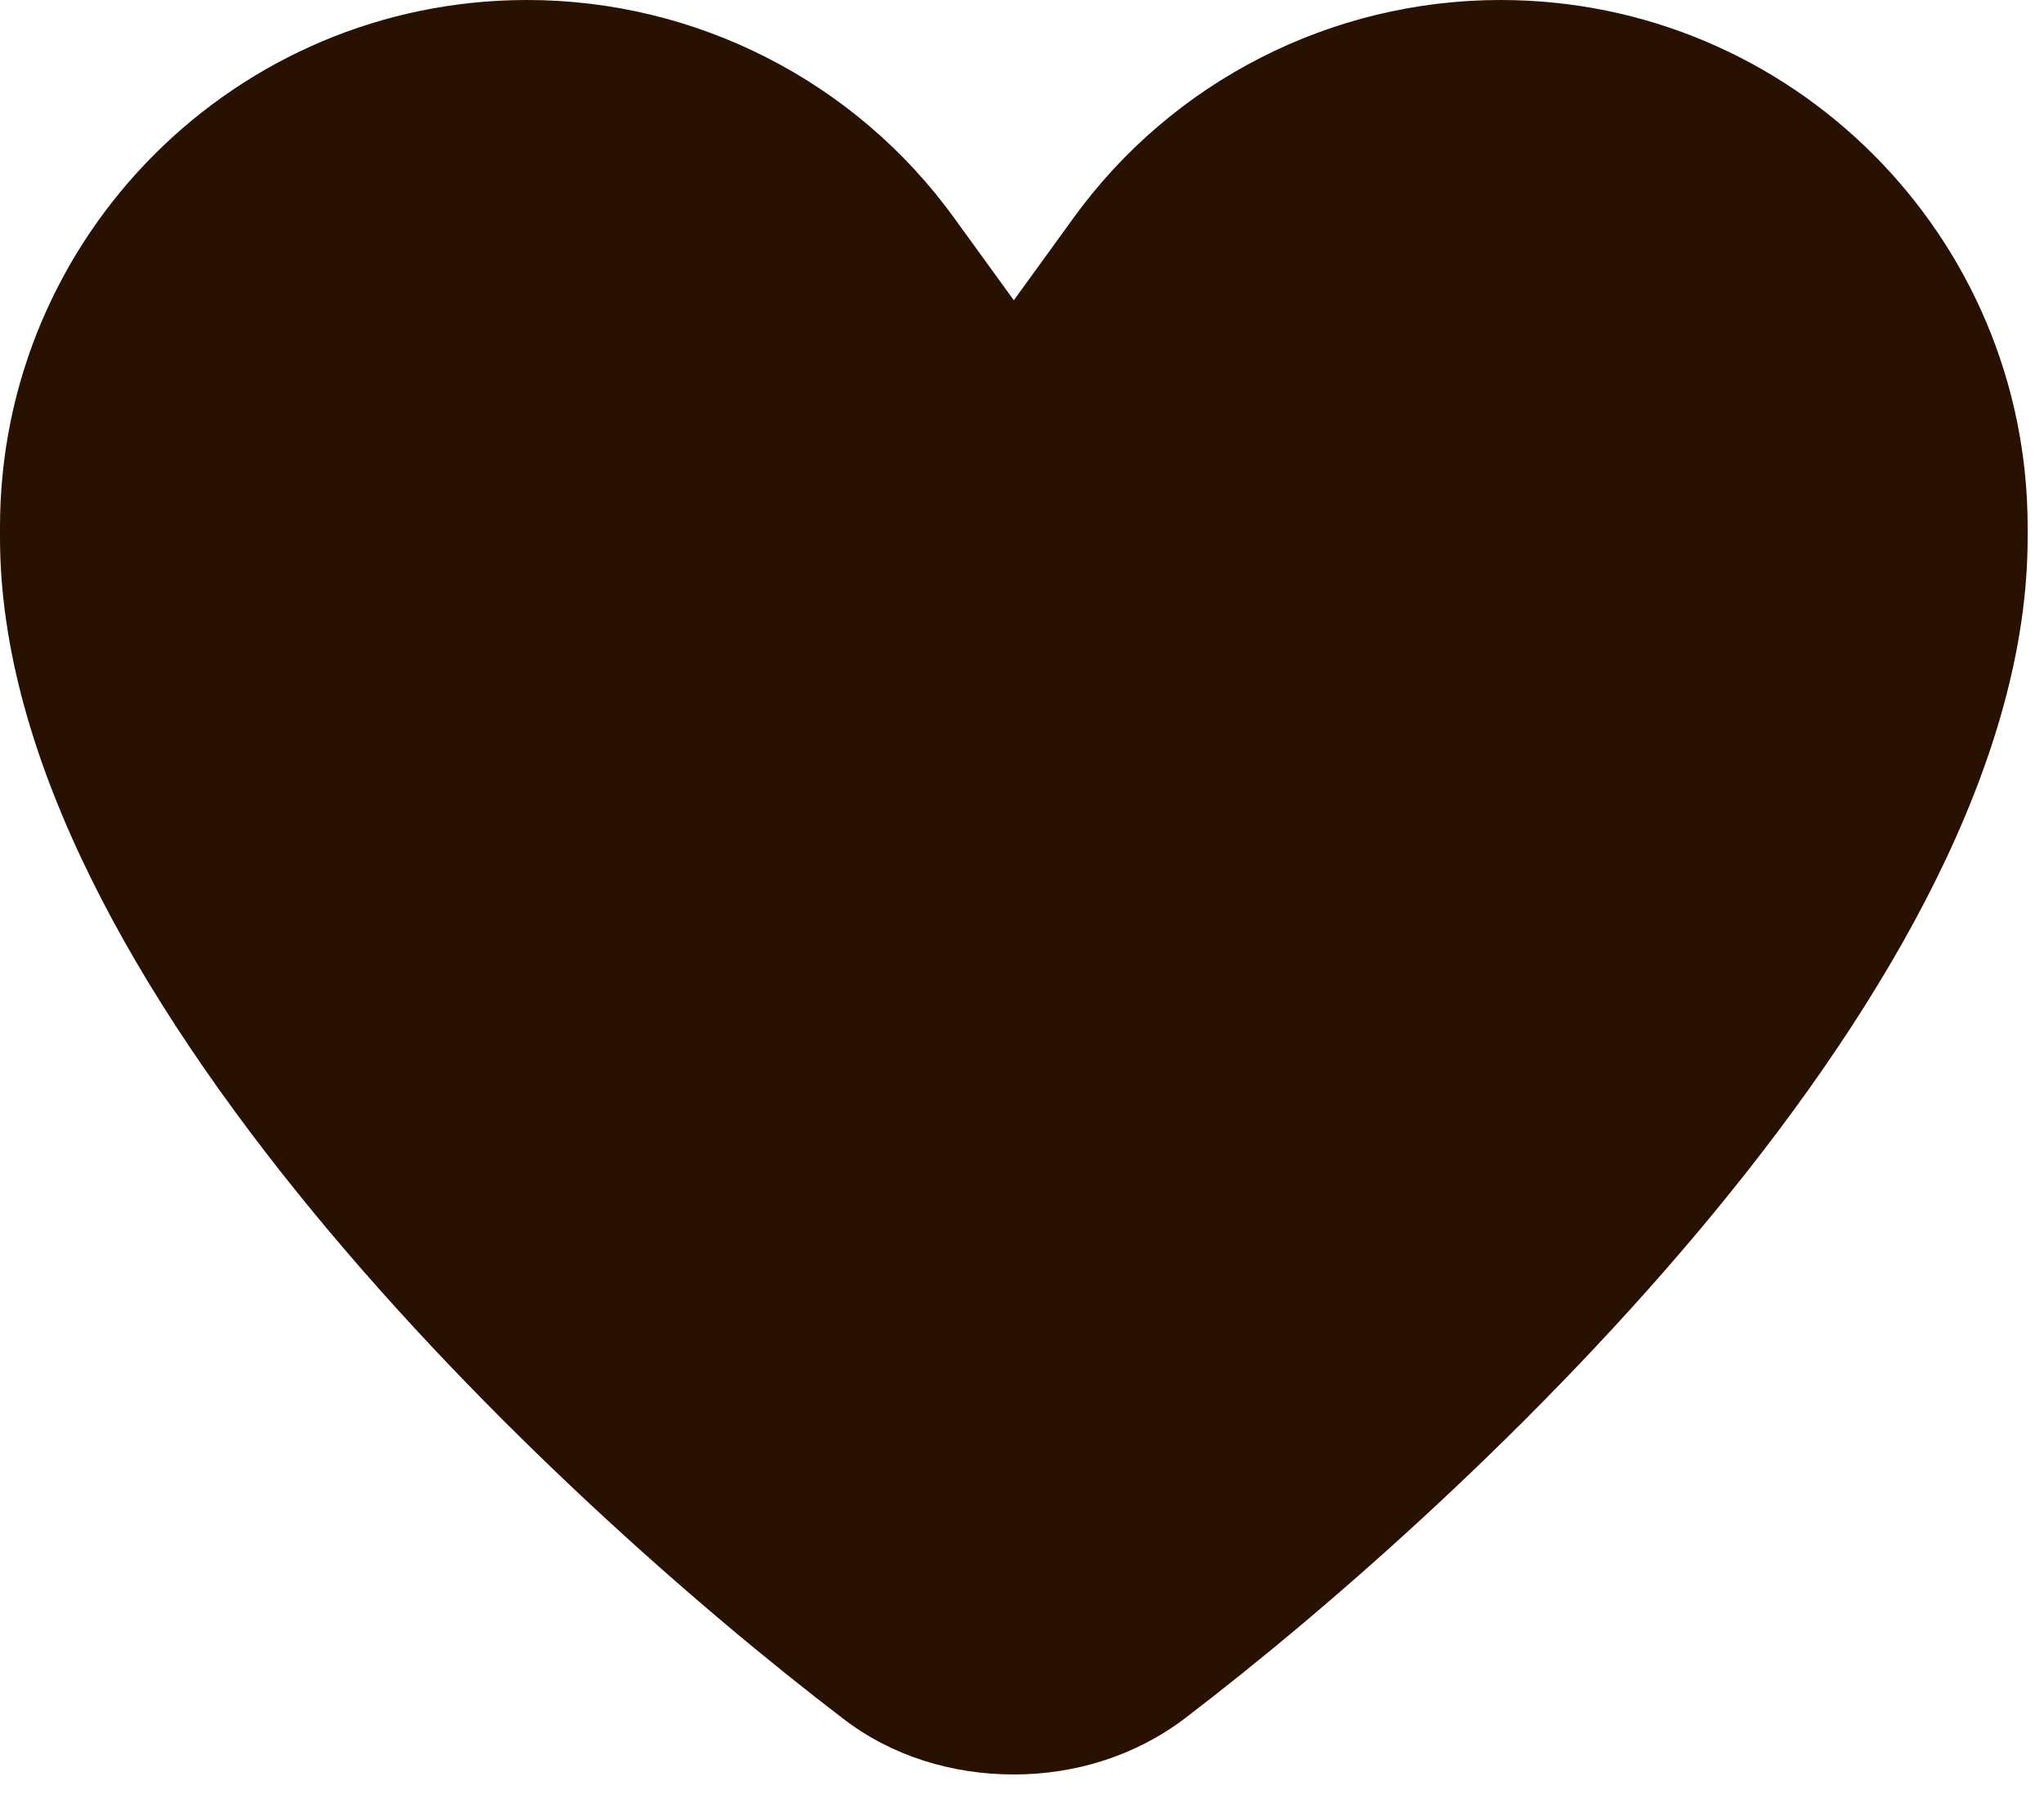
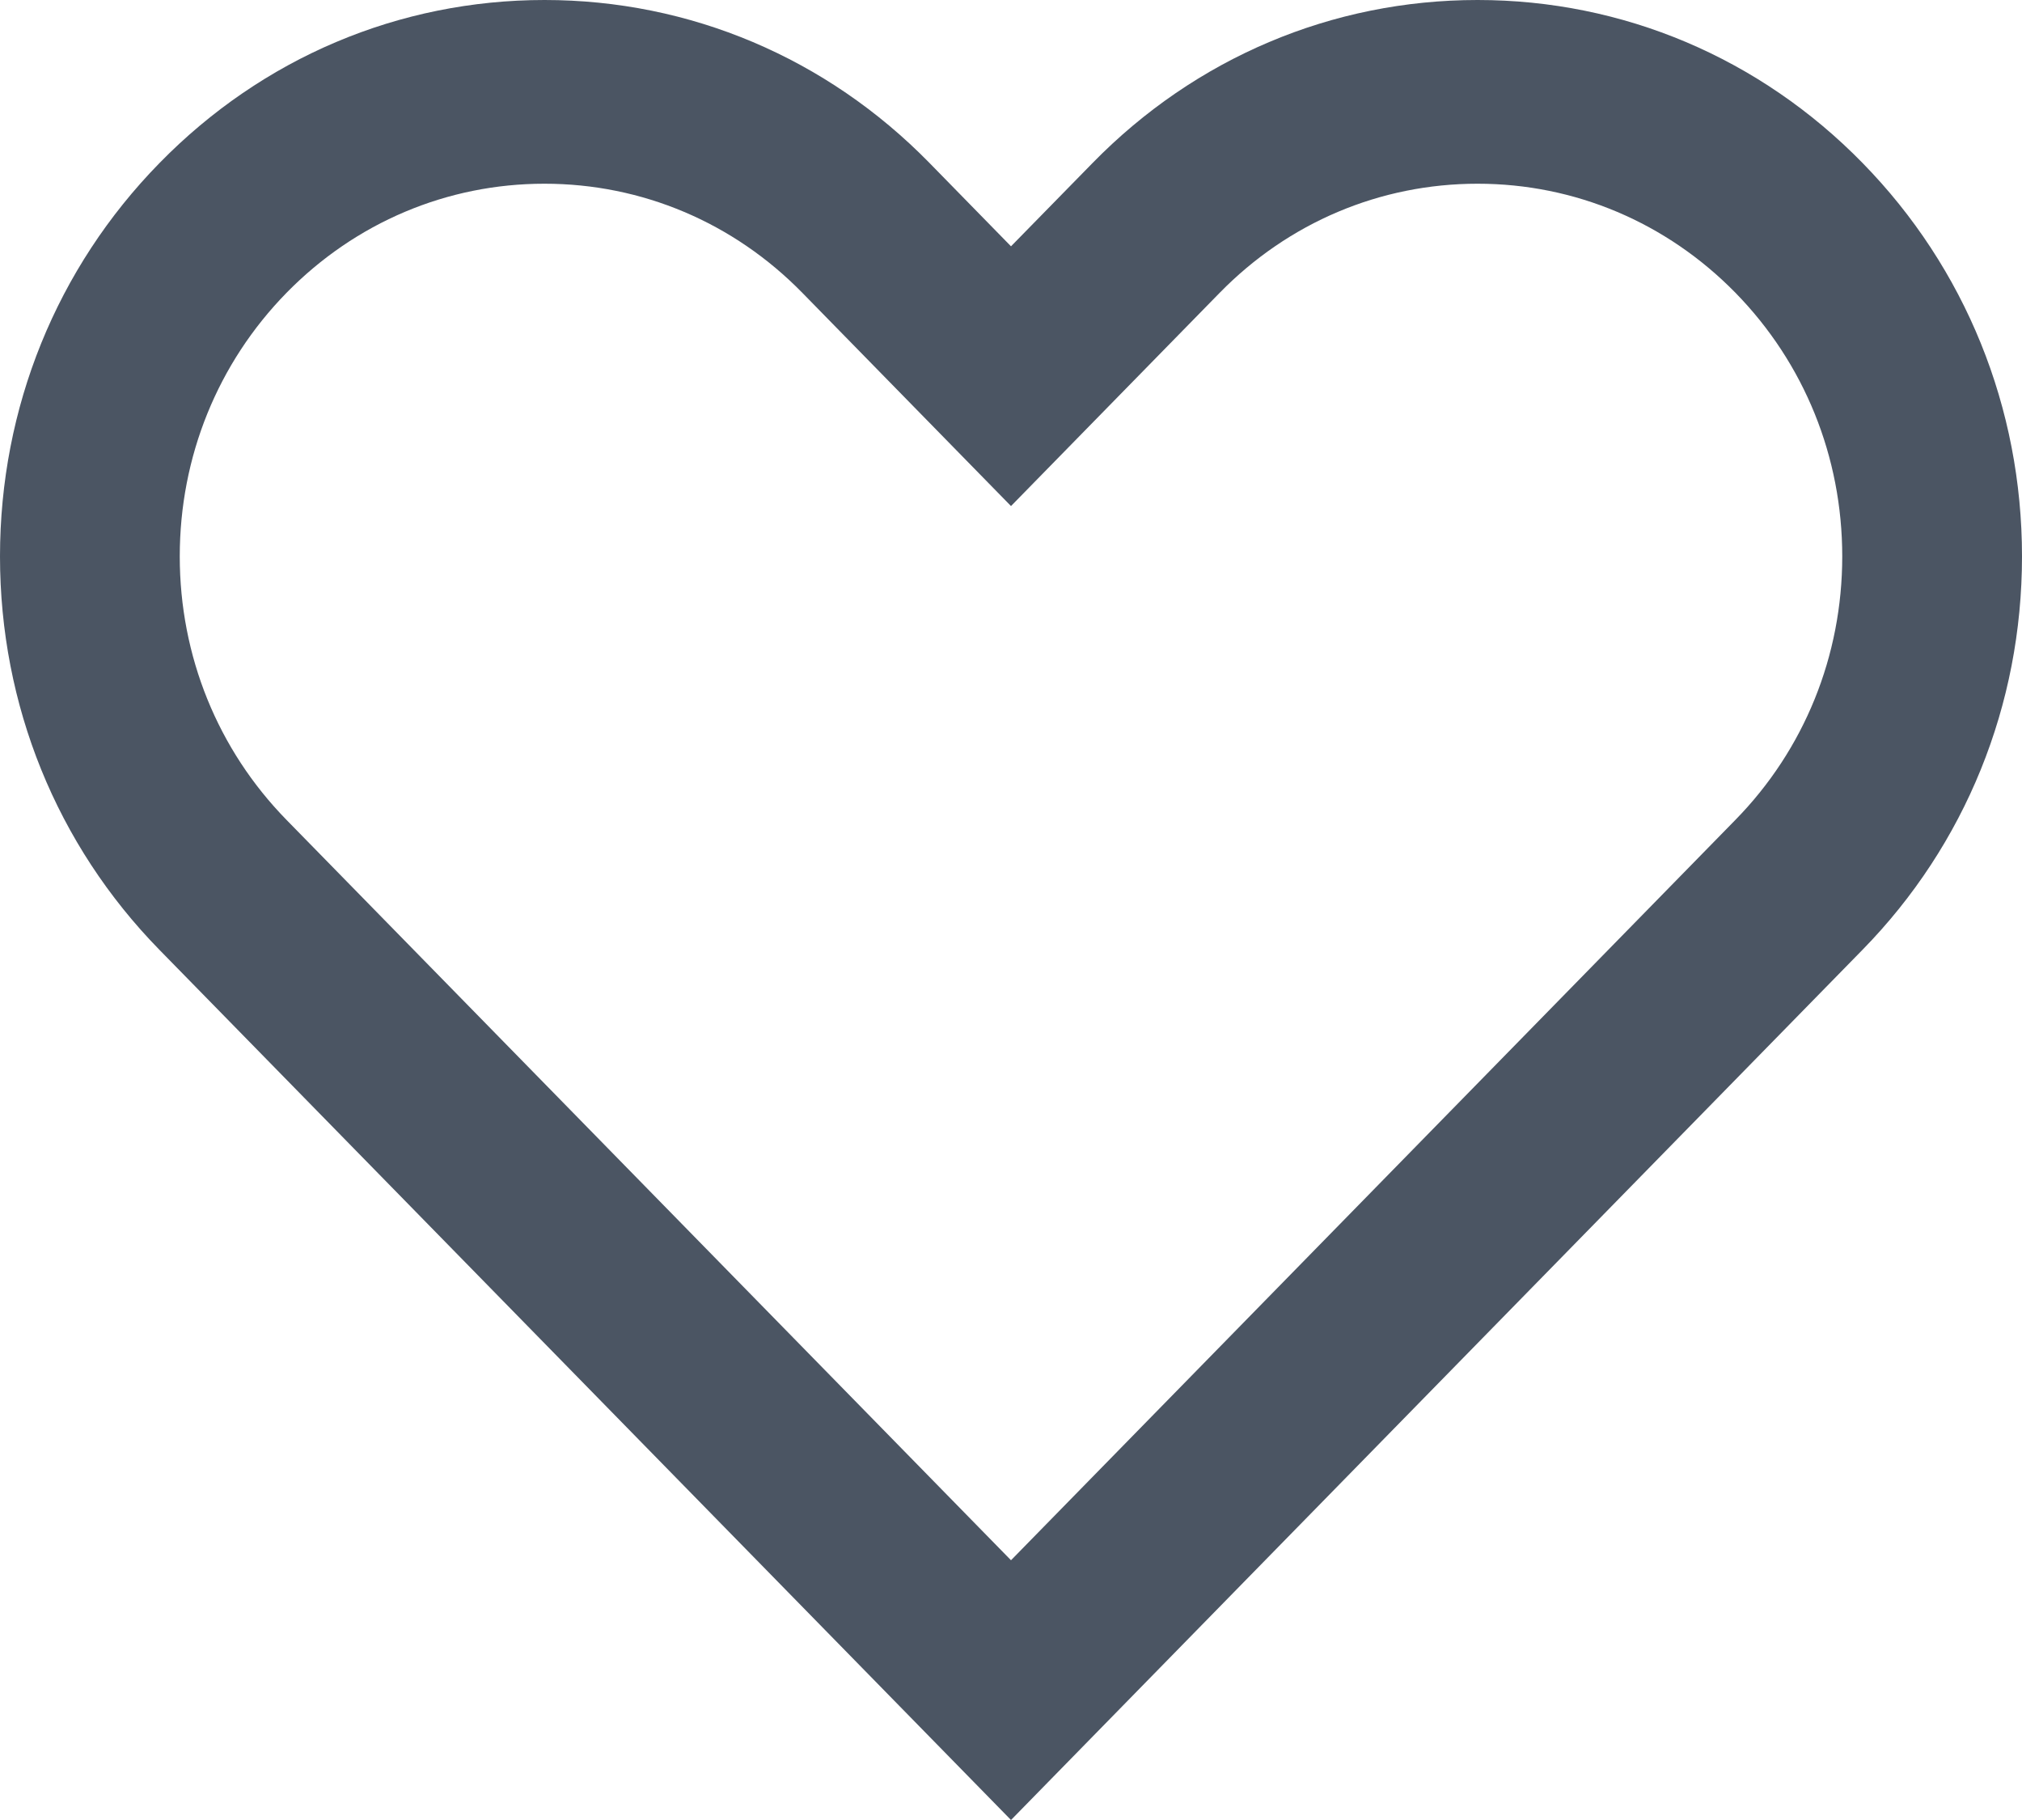
- <svg xmlns="http://www.w3.org/2000/svg" width="25" height="22" viewBox="0 0 25 22" fill="none">
-   <path d="M11.673 2.669L12.4 3.672L13.127 2.669C14.338 0.993 16.285 0 18.353 0C21.913 0 24.8 2.887 24.8 6.447V6.573C24.8 12.008 18.024 18.319 14.488 21.017C13.887 21.472 13.151 21.7 12.4 21.7C11.649 21.7 10.908 21.477 10.312 21.017C6.776 18.319 0 12.008 0 6.573V6.447C0 2.887 2.887 0 6.447 0C8.515 0 10.463 0.993 11.673 2.669Z" fill="#281100" />
+ <svg xmlns="http://www.w3.org/2000/svg" width="20" height="18" viewBox="0 0 20 18" fill="none">
+   <path d="M10 18L1.577 9.394C0.56 8.355 0 6.973 0 5.503C0 4.033 0.56 2.651 1.578 1.612C2.595 0.572 3.947 0 5.386 0C6.824 0 8.176 0.572 9.194 1.612L10 2.436L10.807 1.612C11.824 0.572 13.176 0 14.615 0C16.053 0 17.406 0.572 18.423 1.612C19.44 2.651 20 4.033 20 5.503C20 6.973 19.44 8.355 18.422 9.394L10 18ZM5.385 1.817C4.422 1.817 3.516 2.2 2.834 2.896C2.153 3.592 1.778 4.518 1.778 5.503C1.778 6.487 2.153 7.413 2.834 8.109L10 15.431L17.165 8.109C17.847 7.413 18.222 6.487 18.222 5.503C18.222 4.518 17.847 3.592 17.166 2.896C16.484 2.2 15.578 1.817 14.615 1.817C13.651 1.817 12.745 2.2 12.064 2.896L10 5.005L7.936 2.896C7.255 2.2 6.349 1.817 5.385 1.817Z" fill="#4B5563" />
</svg>
